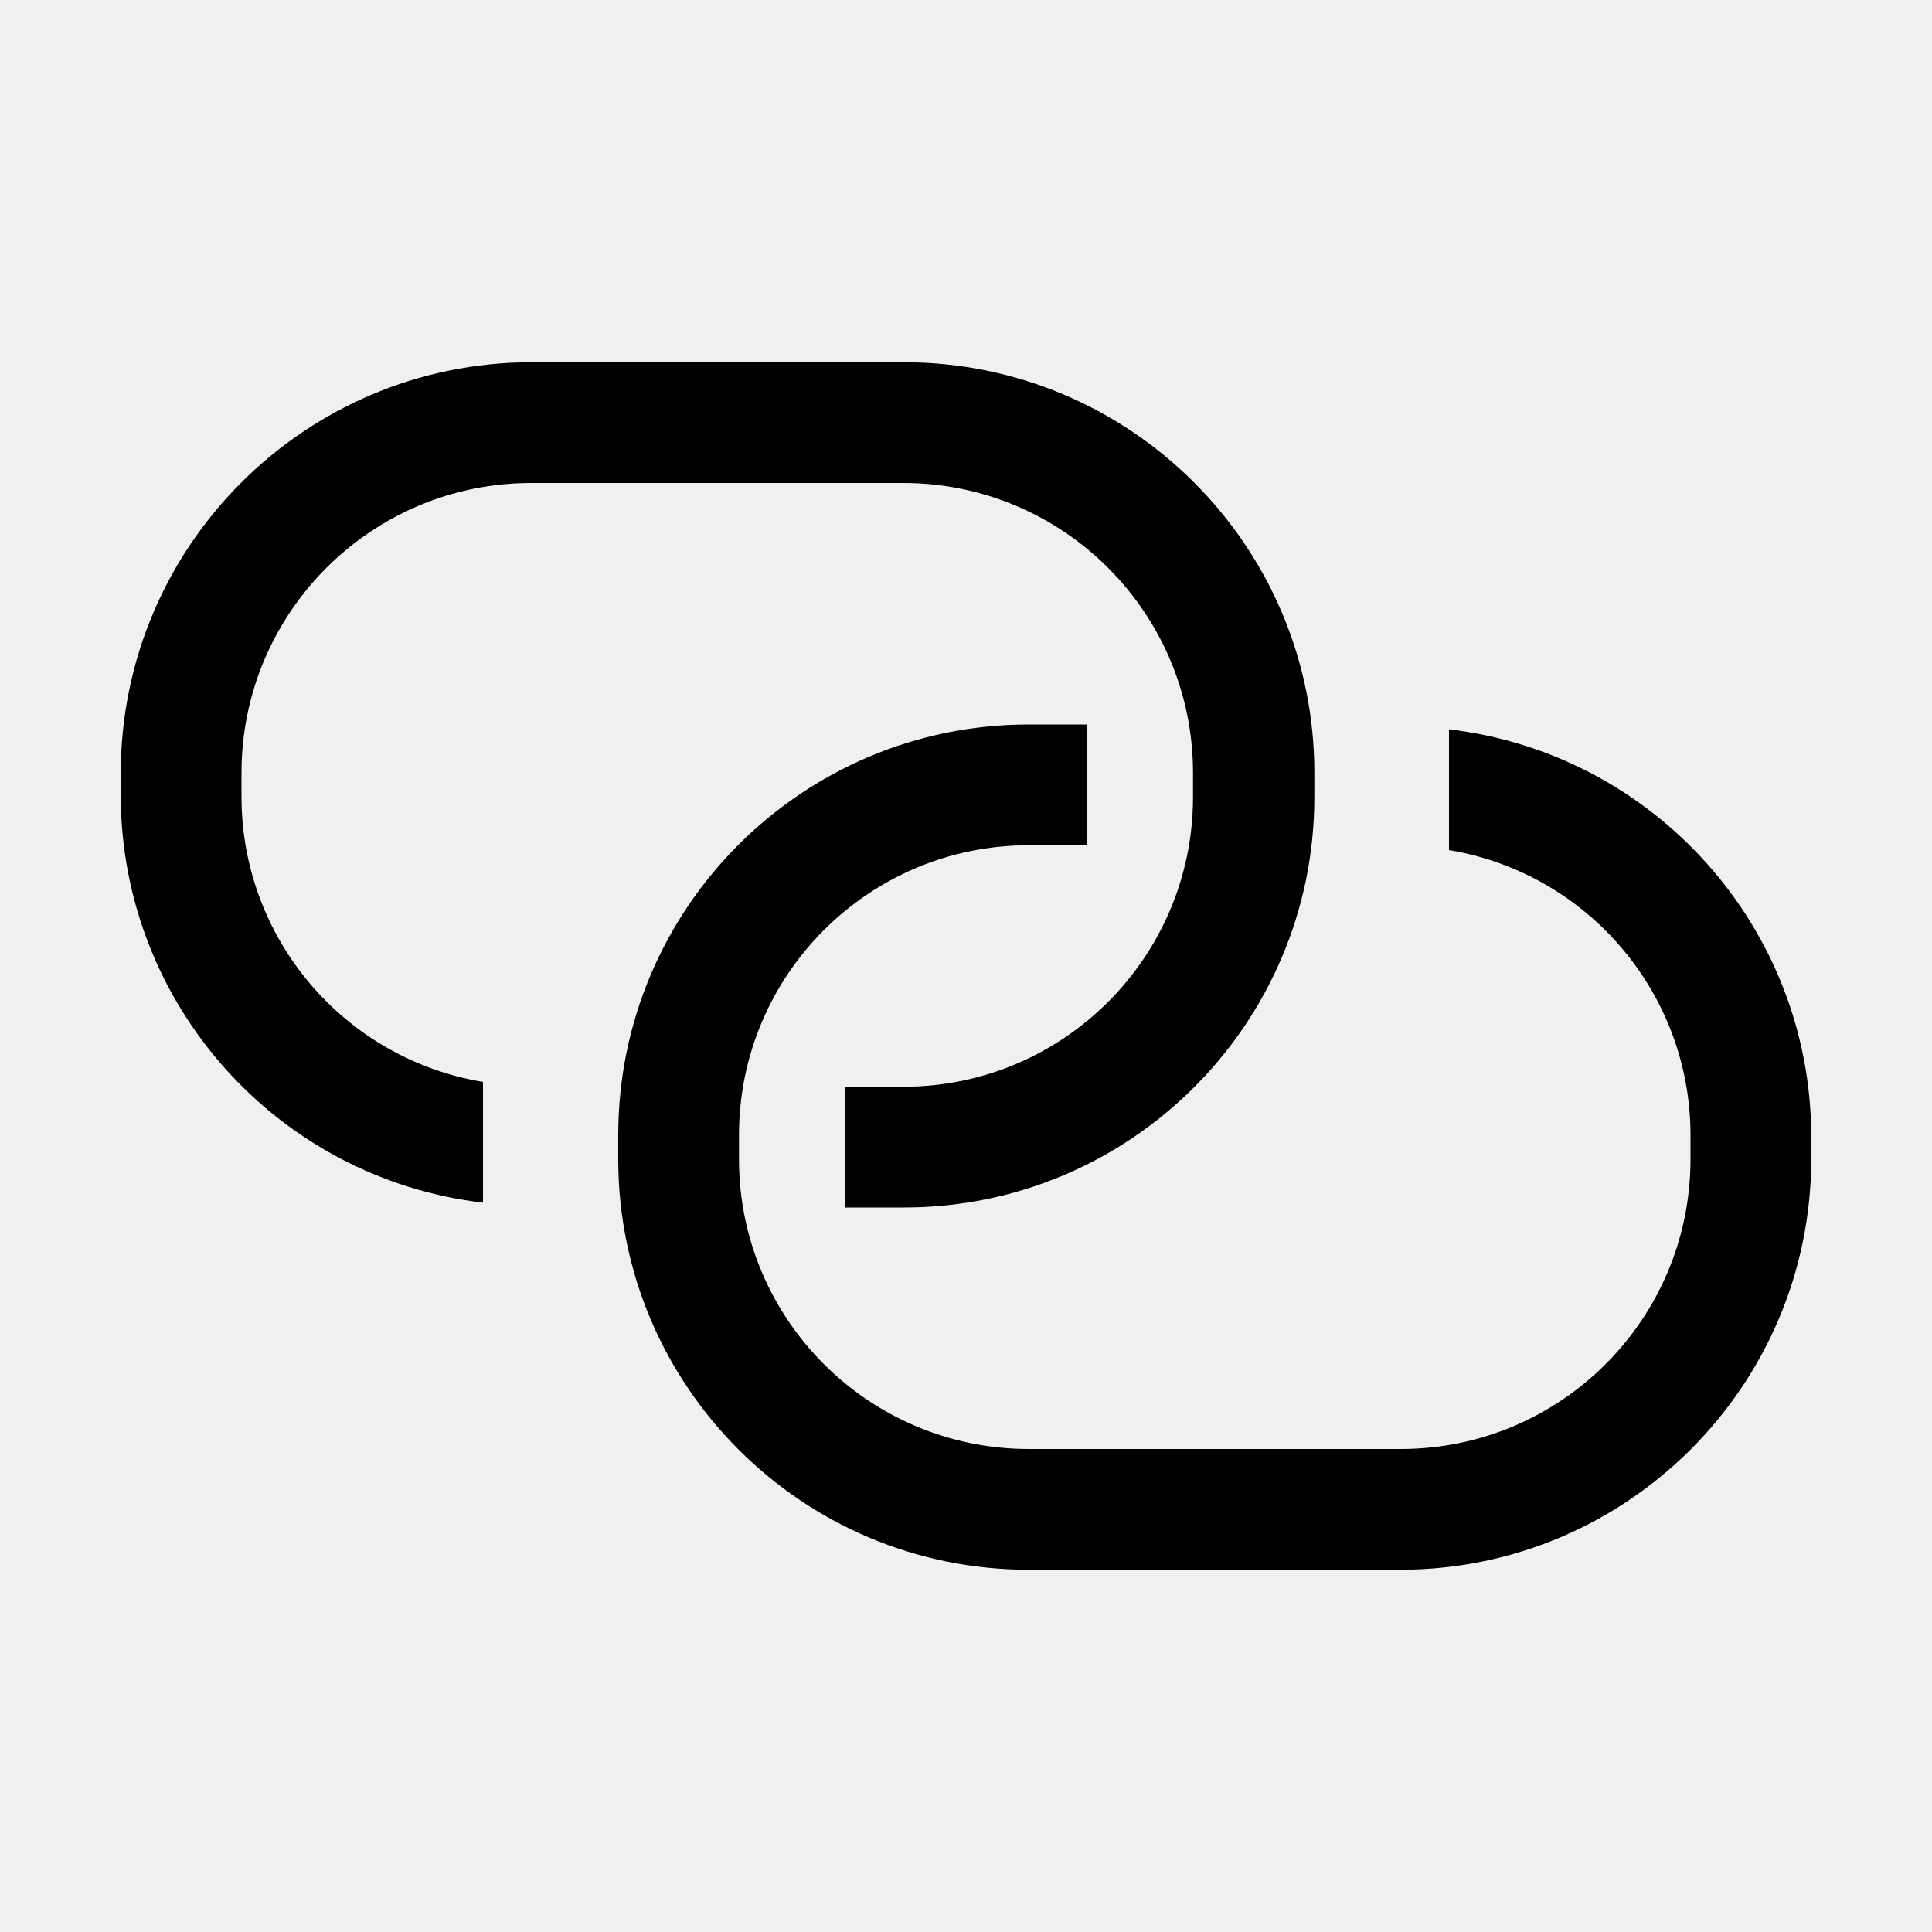
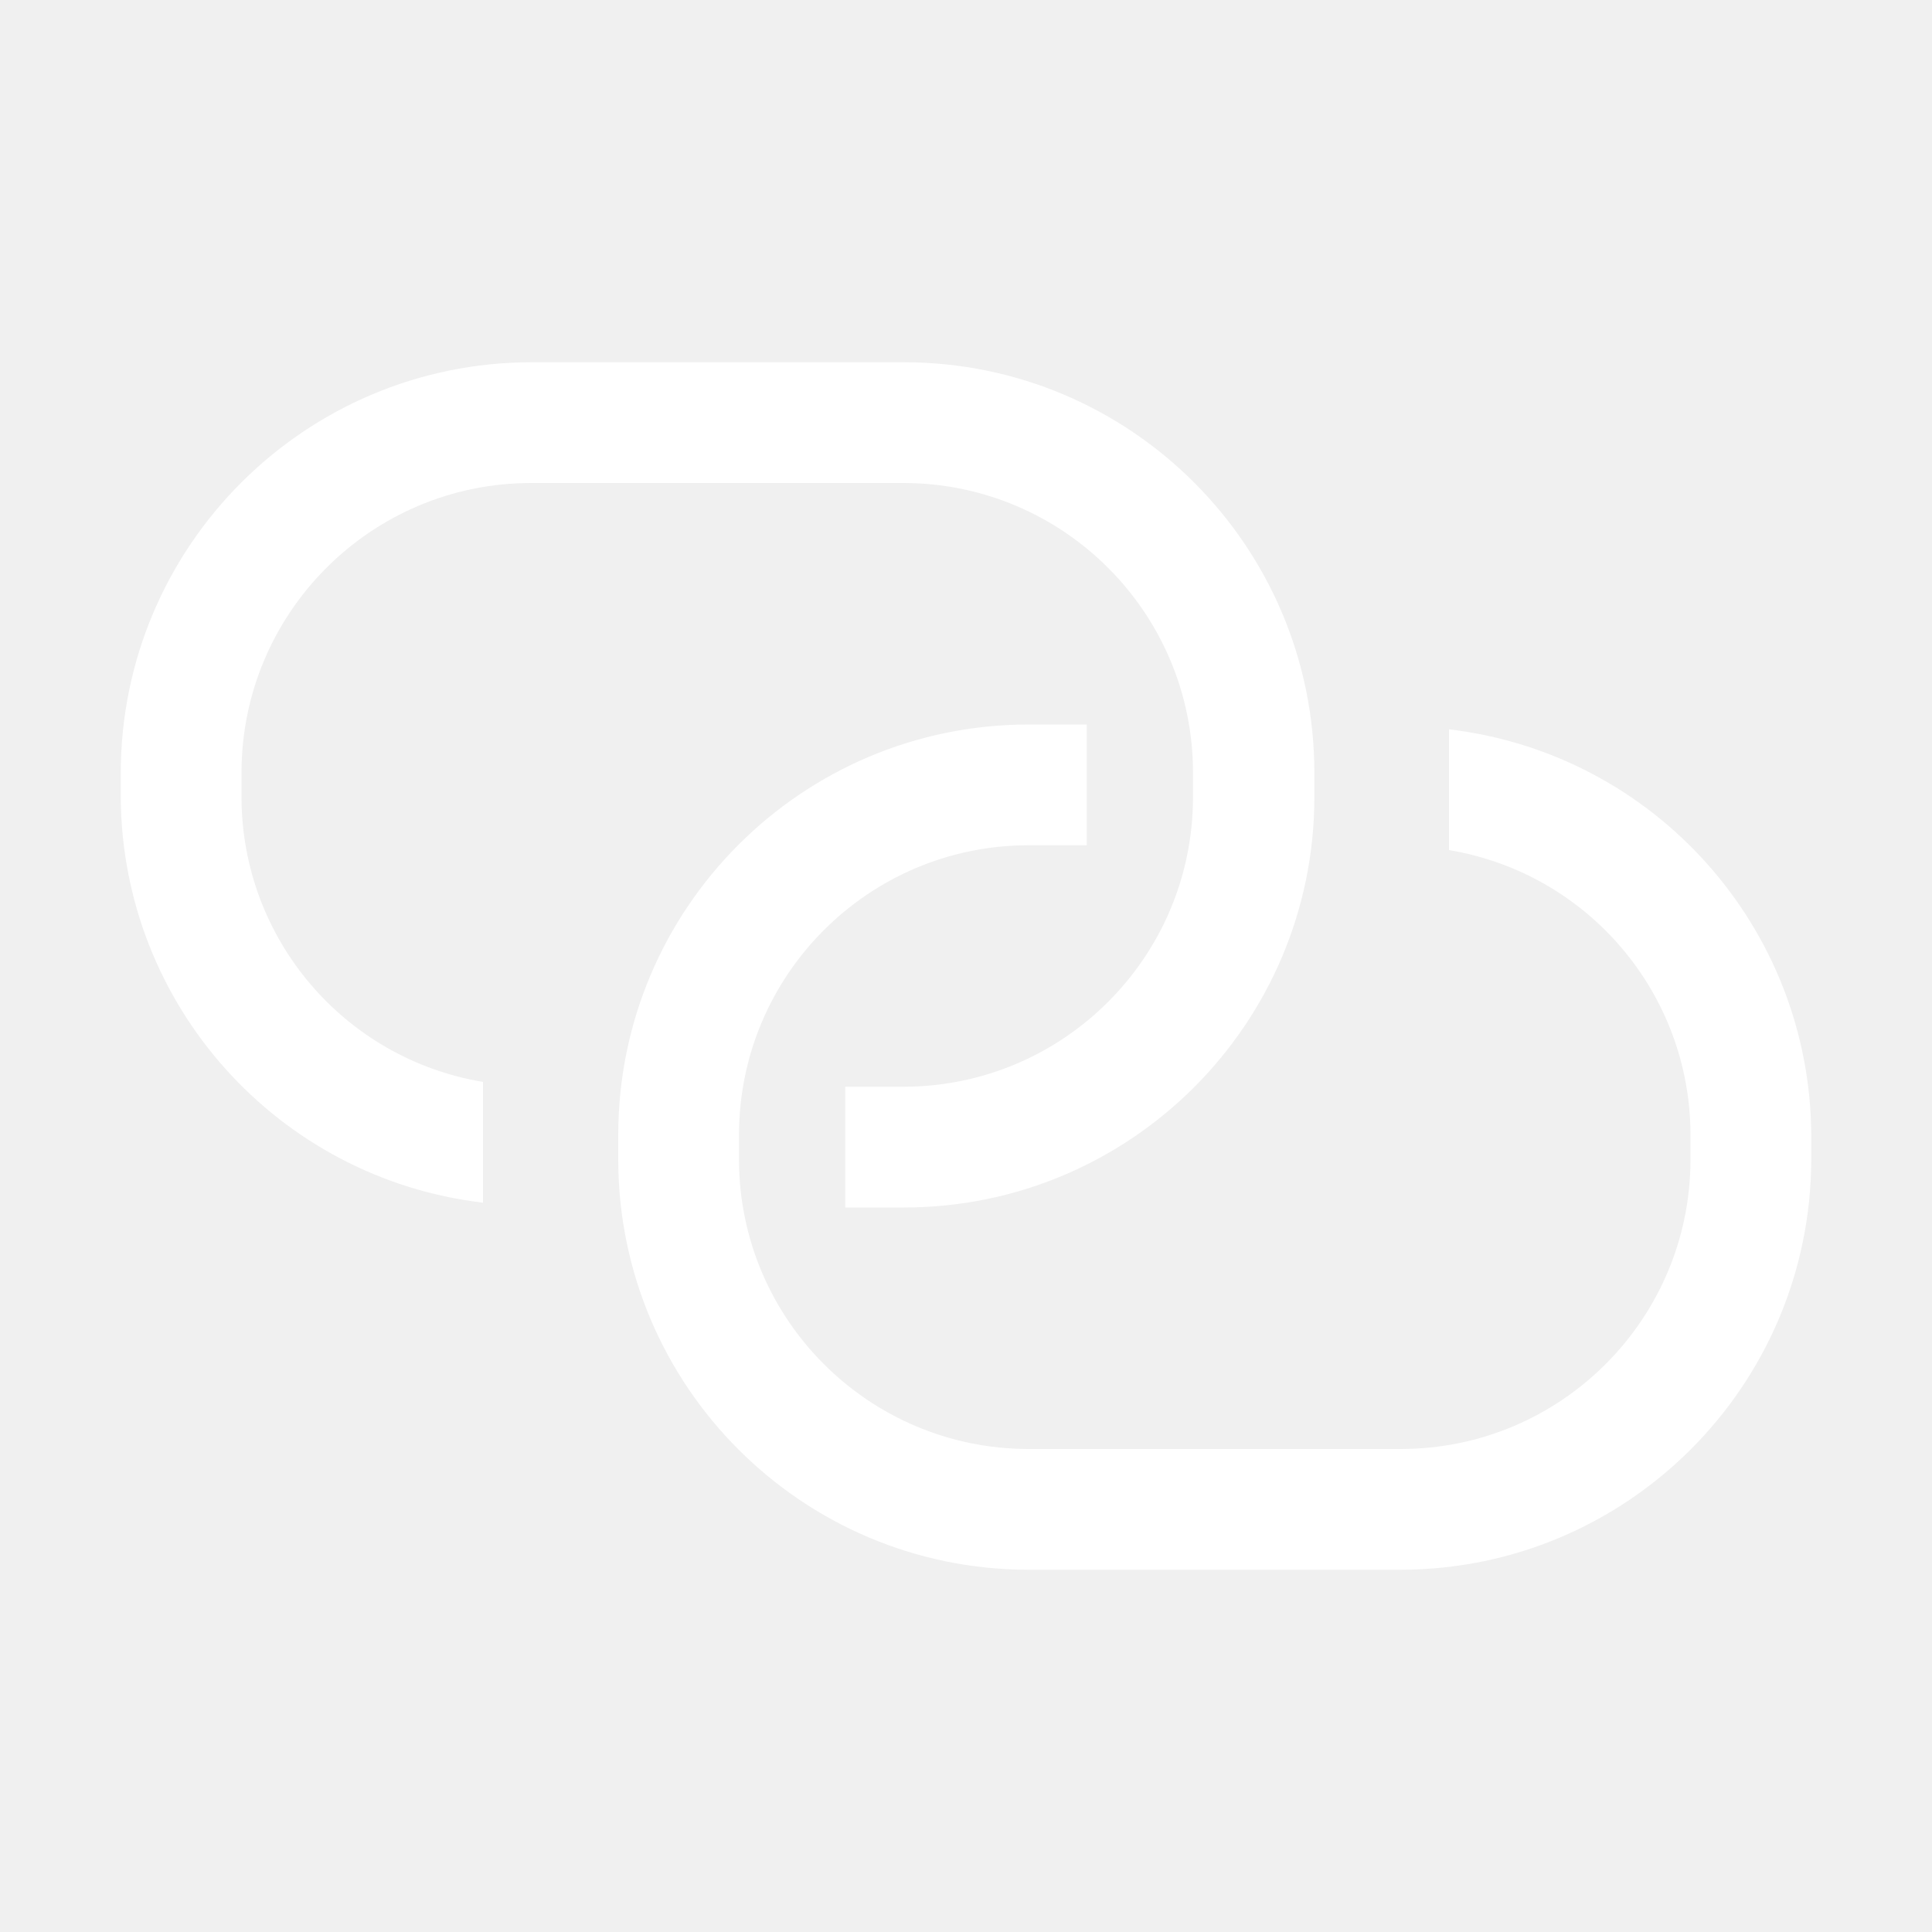
- <svg xmlns="http://www.w3.org/2000/svg" width="800px" height="800px" viewBox="0 0 16 16" fill="#000000">
+ <svg xmlns="http://www.w3.org/2000/svg" width="800px" height="800px" viewBox="0 0 16 16" fill="#ffffff">
  <path fill-rule="evenodd" clip-rule="evenodd" d="M4.4 3h3.085a3.4 3.4 0 0 1 3.4 3.4v.205A3.4 3.4 0 0 1 7.485 10H7V9h.485A2.4 2.4 0 0 0 9.88 6.61V6.4A2.4 2.4 0 0 0 7.49 4H4.4A2.4 2.4 0 0 0 2 6.4v.205A2.394 2.394 0 0 0 4 8.96v1a3.4 3.4 0 0 1-3-3.35V6.4A3.405 3.405 0 0 1 4.4 3zM12 7.04v-1a3.4 3.4 0 0 1 3 3.36v.205A3.405 3.405 0 0 1 11.605 13h-3.09A3.4 3.4 0 0 1 5.12 9.61V9.4A3.4 3.4 0 0 1 8.515 6H9v1h-.485A2.4 2.4 0 0 0 6.12 9.4v.205A2.4 2.4 0 0 0 8.515 12h3.09A2.4 2.4 0 0 0 14 9.61V9.4a2.394 2.394 0 0 0-2-2.36z" />
</svg>
